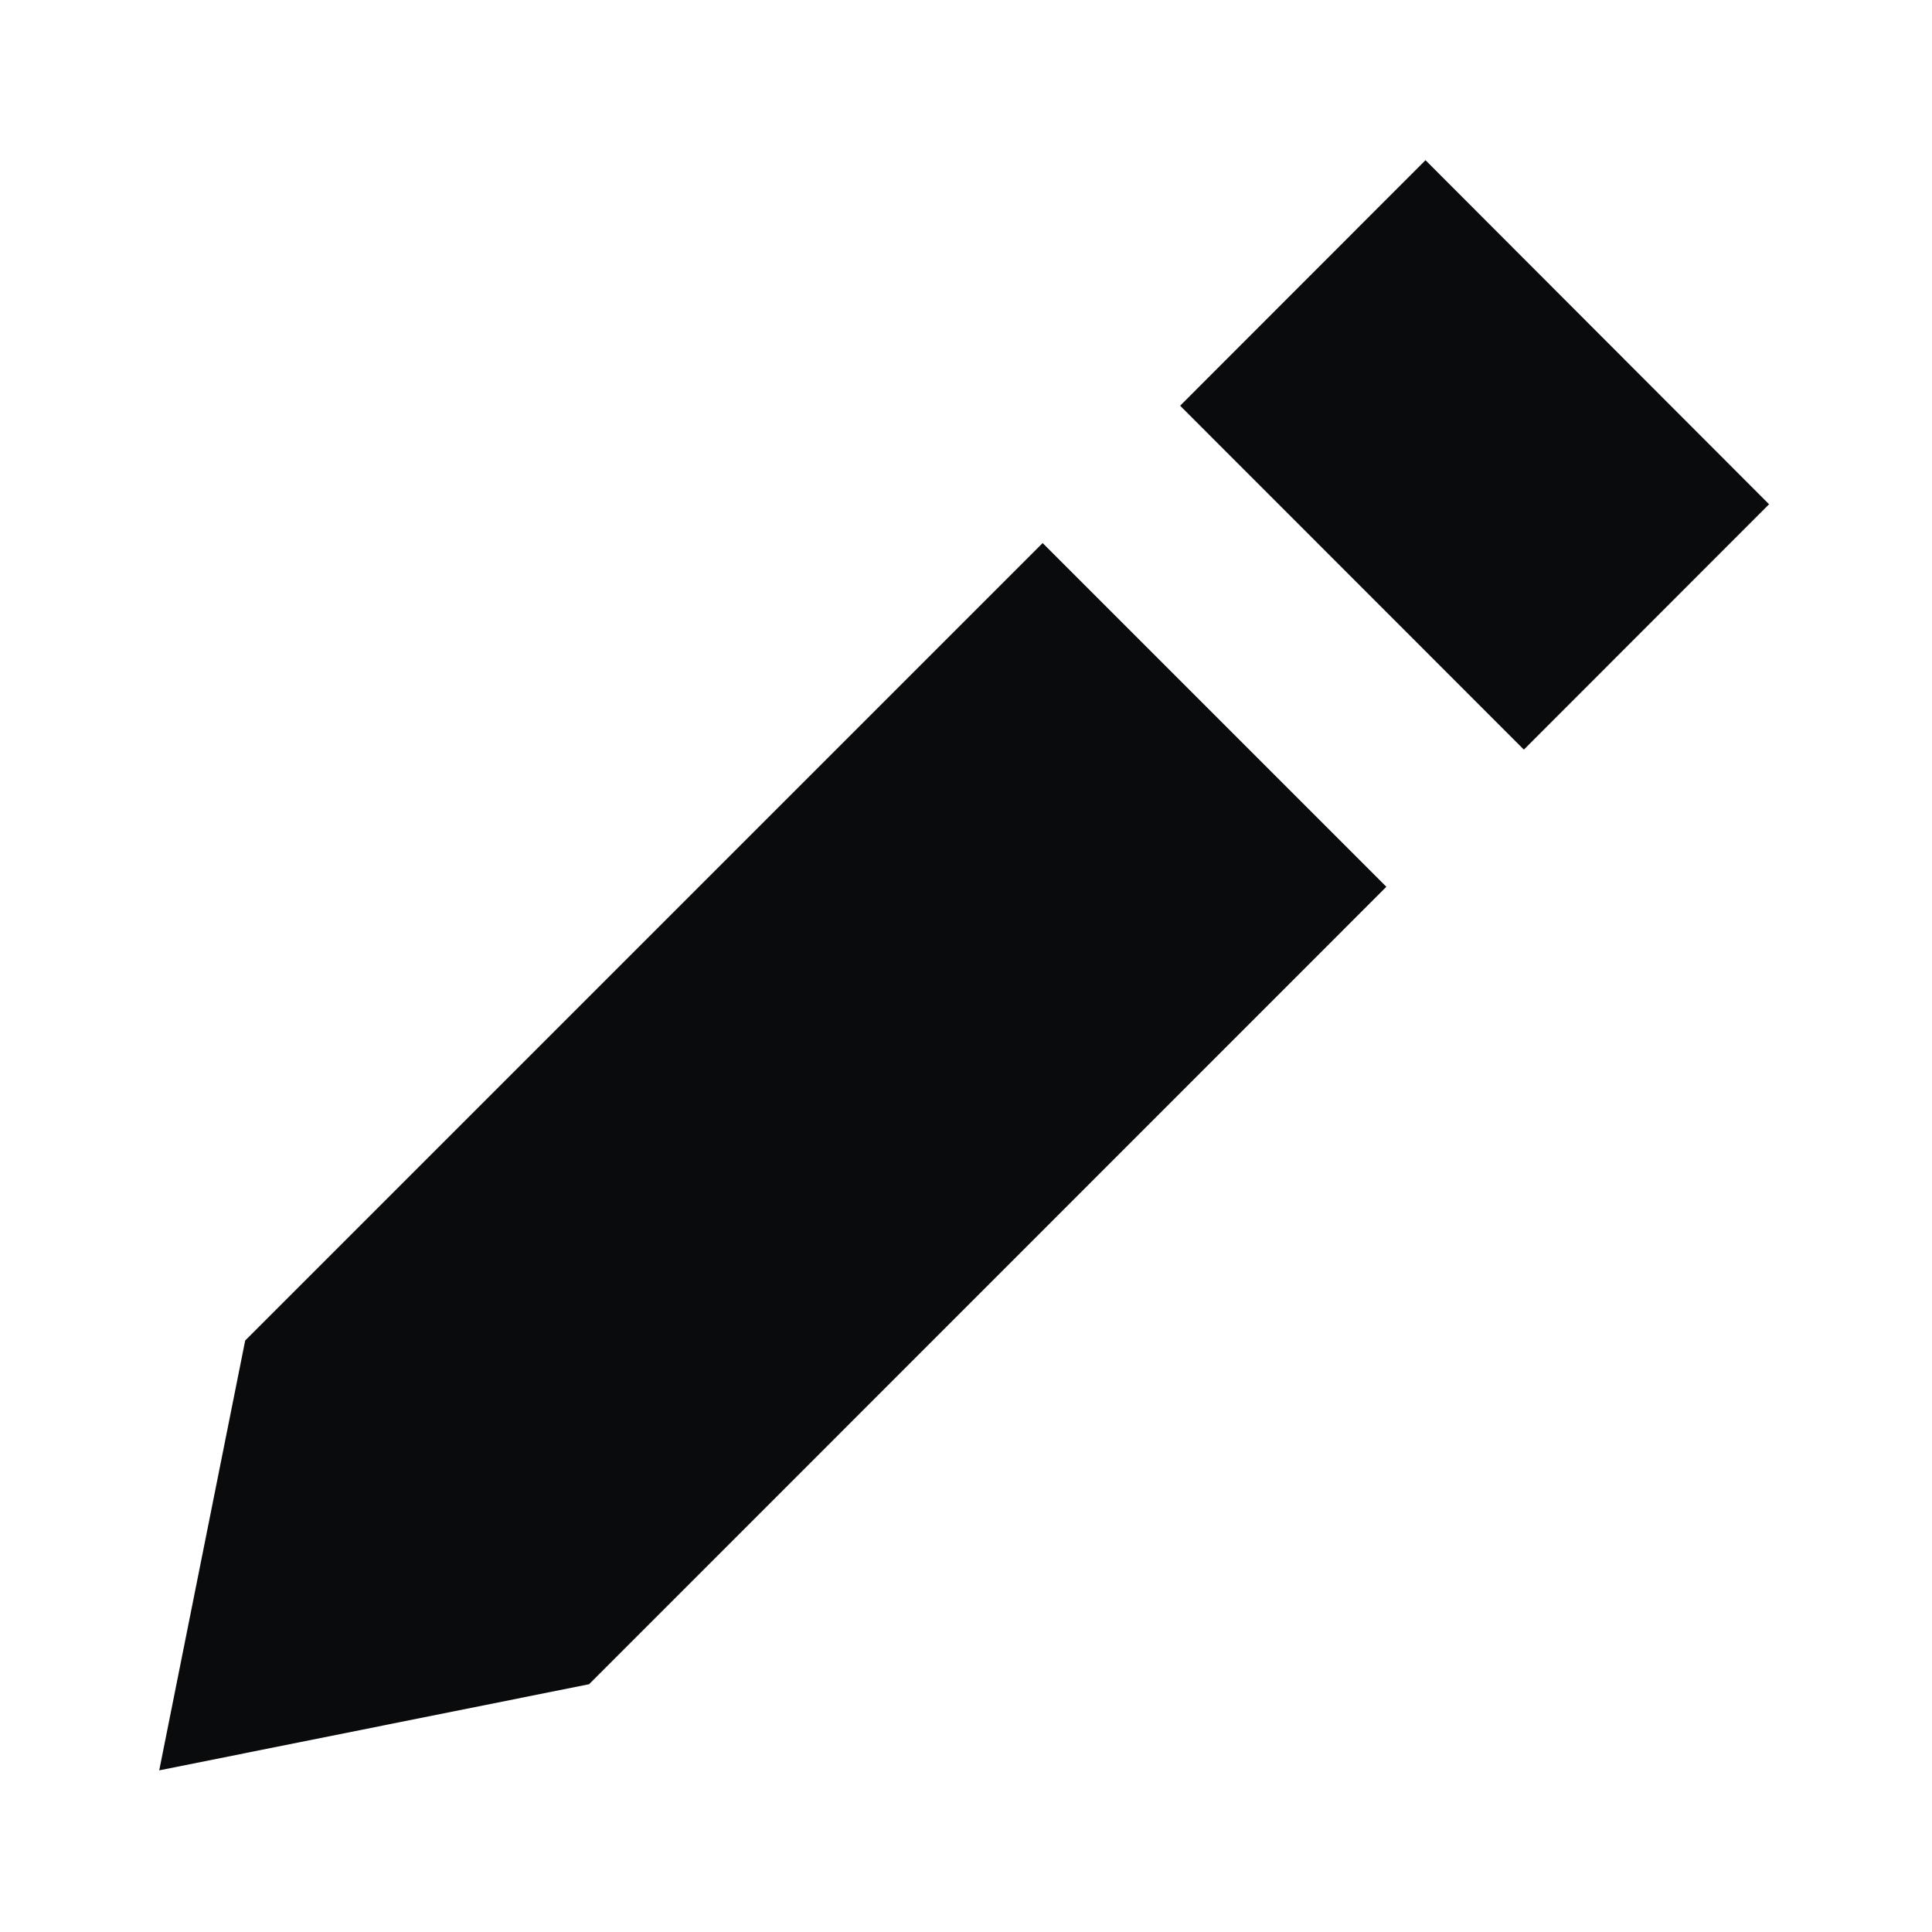
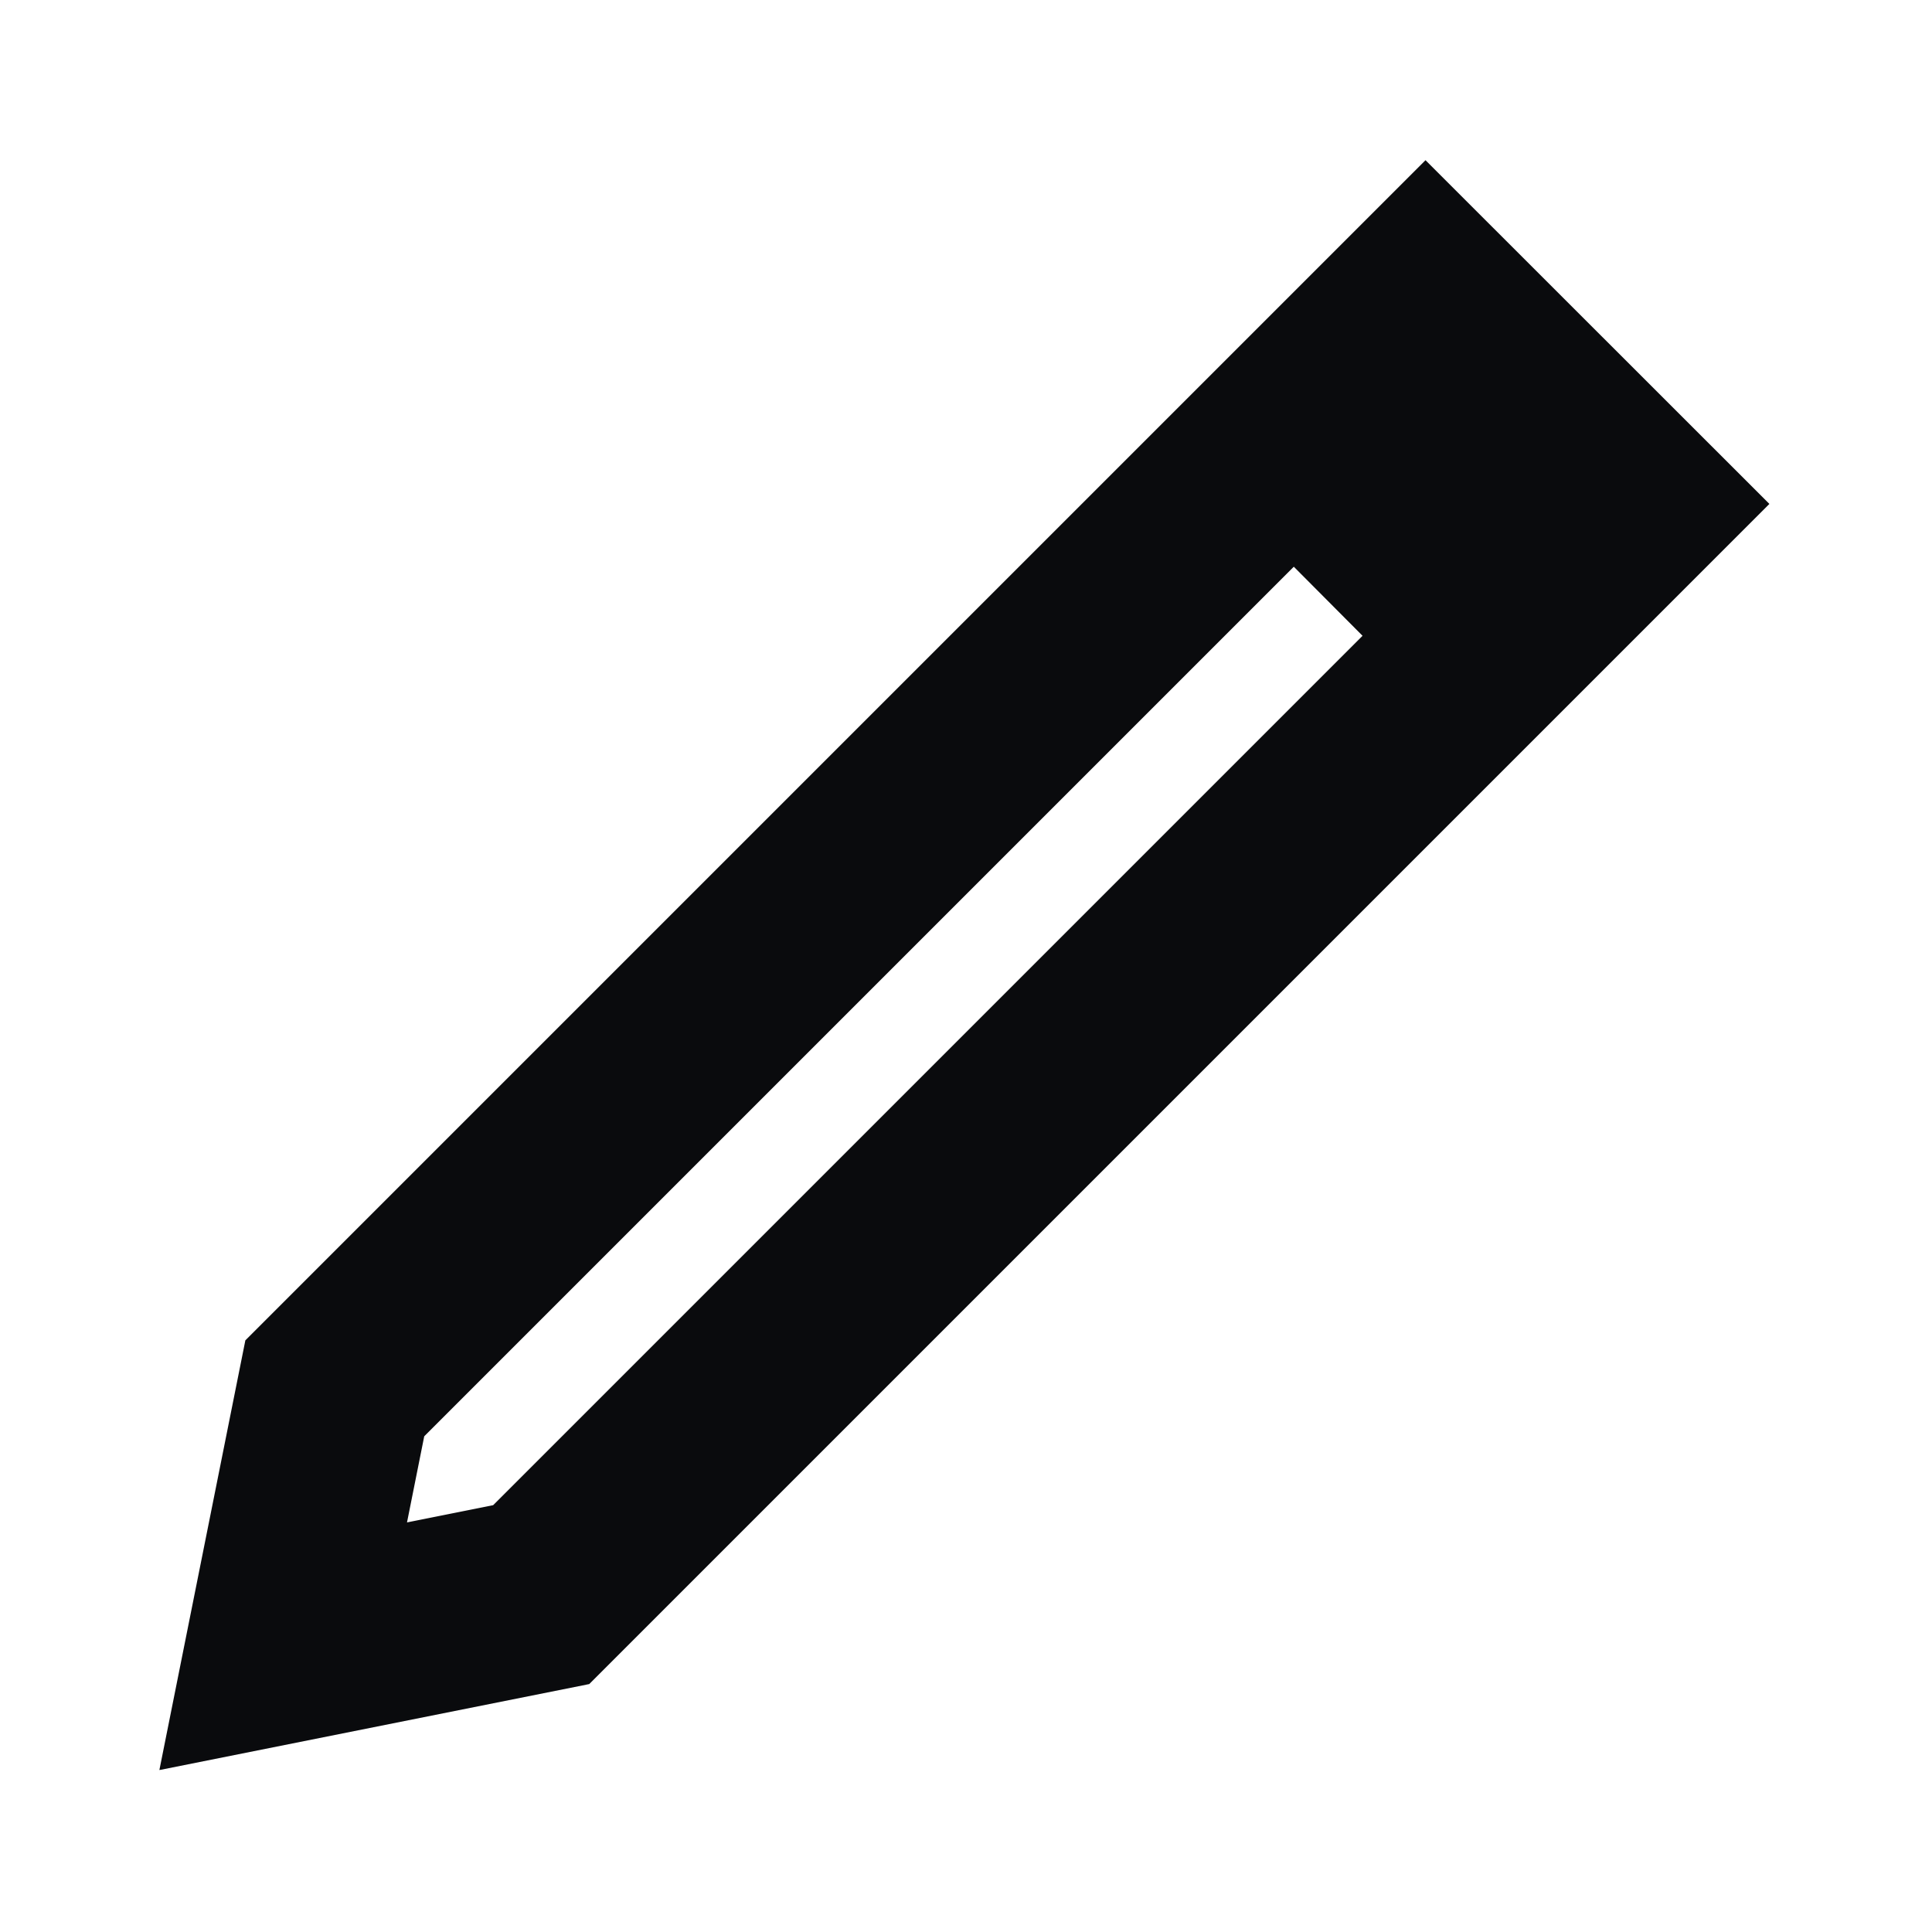
<svg xmlns="http://www.w3.org/2000/svg" fill="none" viewBox="0 0 12 12">
-   <path fill="#0A0B0D" d="M8.854.995 7.33 2.52l2.135 2.136 1.523-1.524zm-.243 4.513L6.476 3.373 1.523 8.326l-.534 2.67 2.67-.535z" />
+   <path fill="#0A0B0D" d="M8.854.995 10.99 3.13l-7.33 7.33-2.67.534.534-2.669zM2.528 9.456l.535-.107 5.4-5.4-.427-.429-5.401 5.401z" />
</svg>
